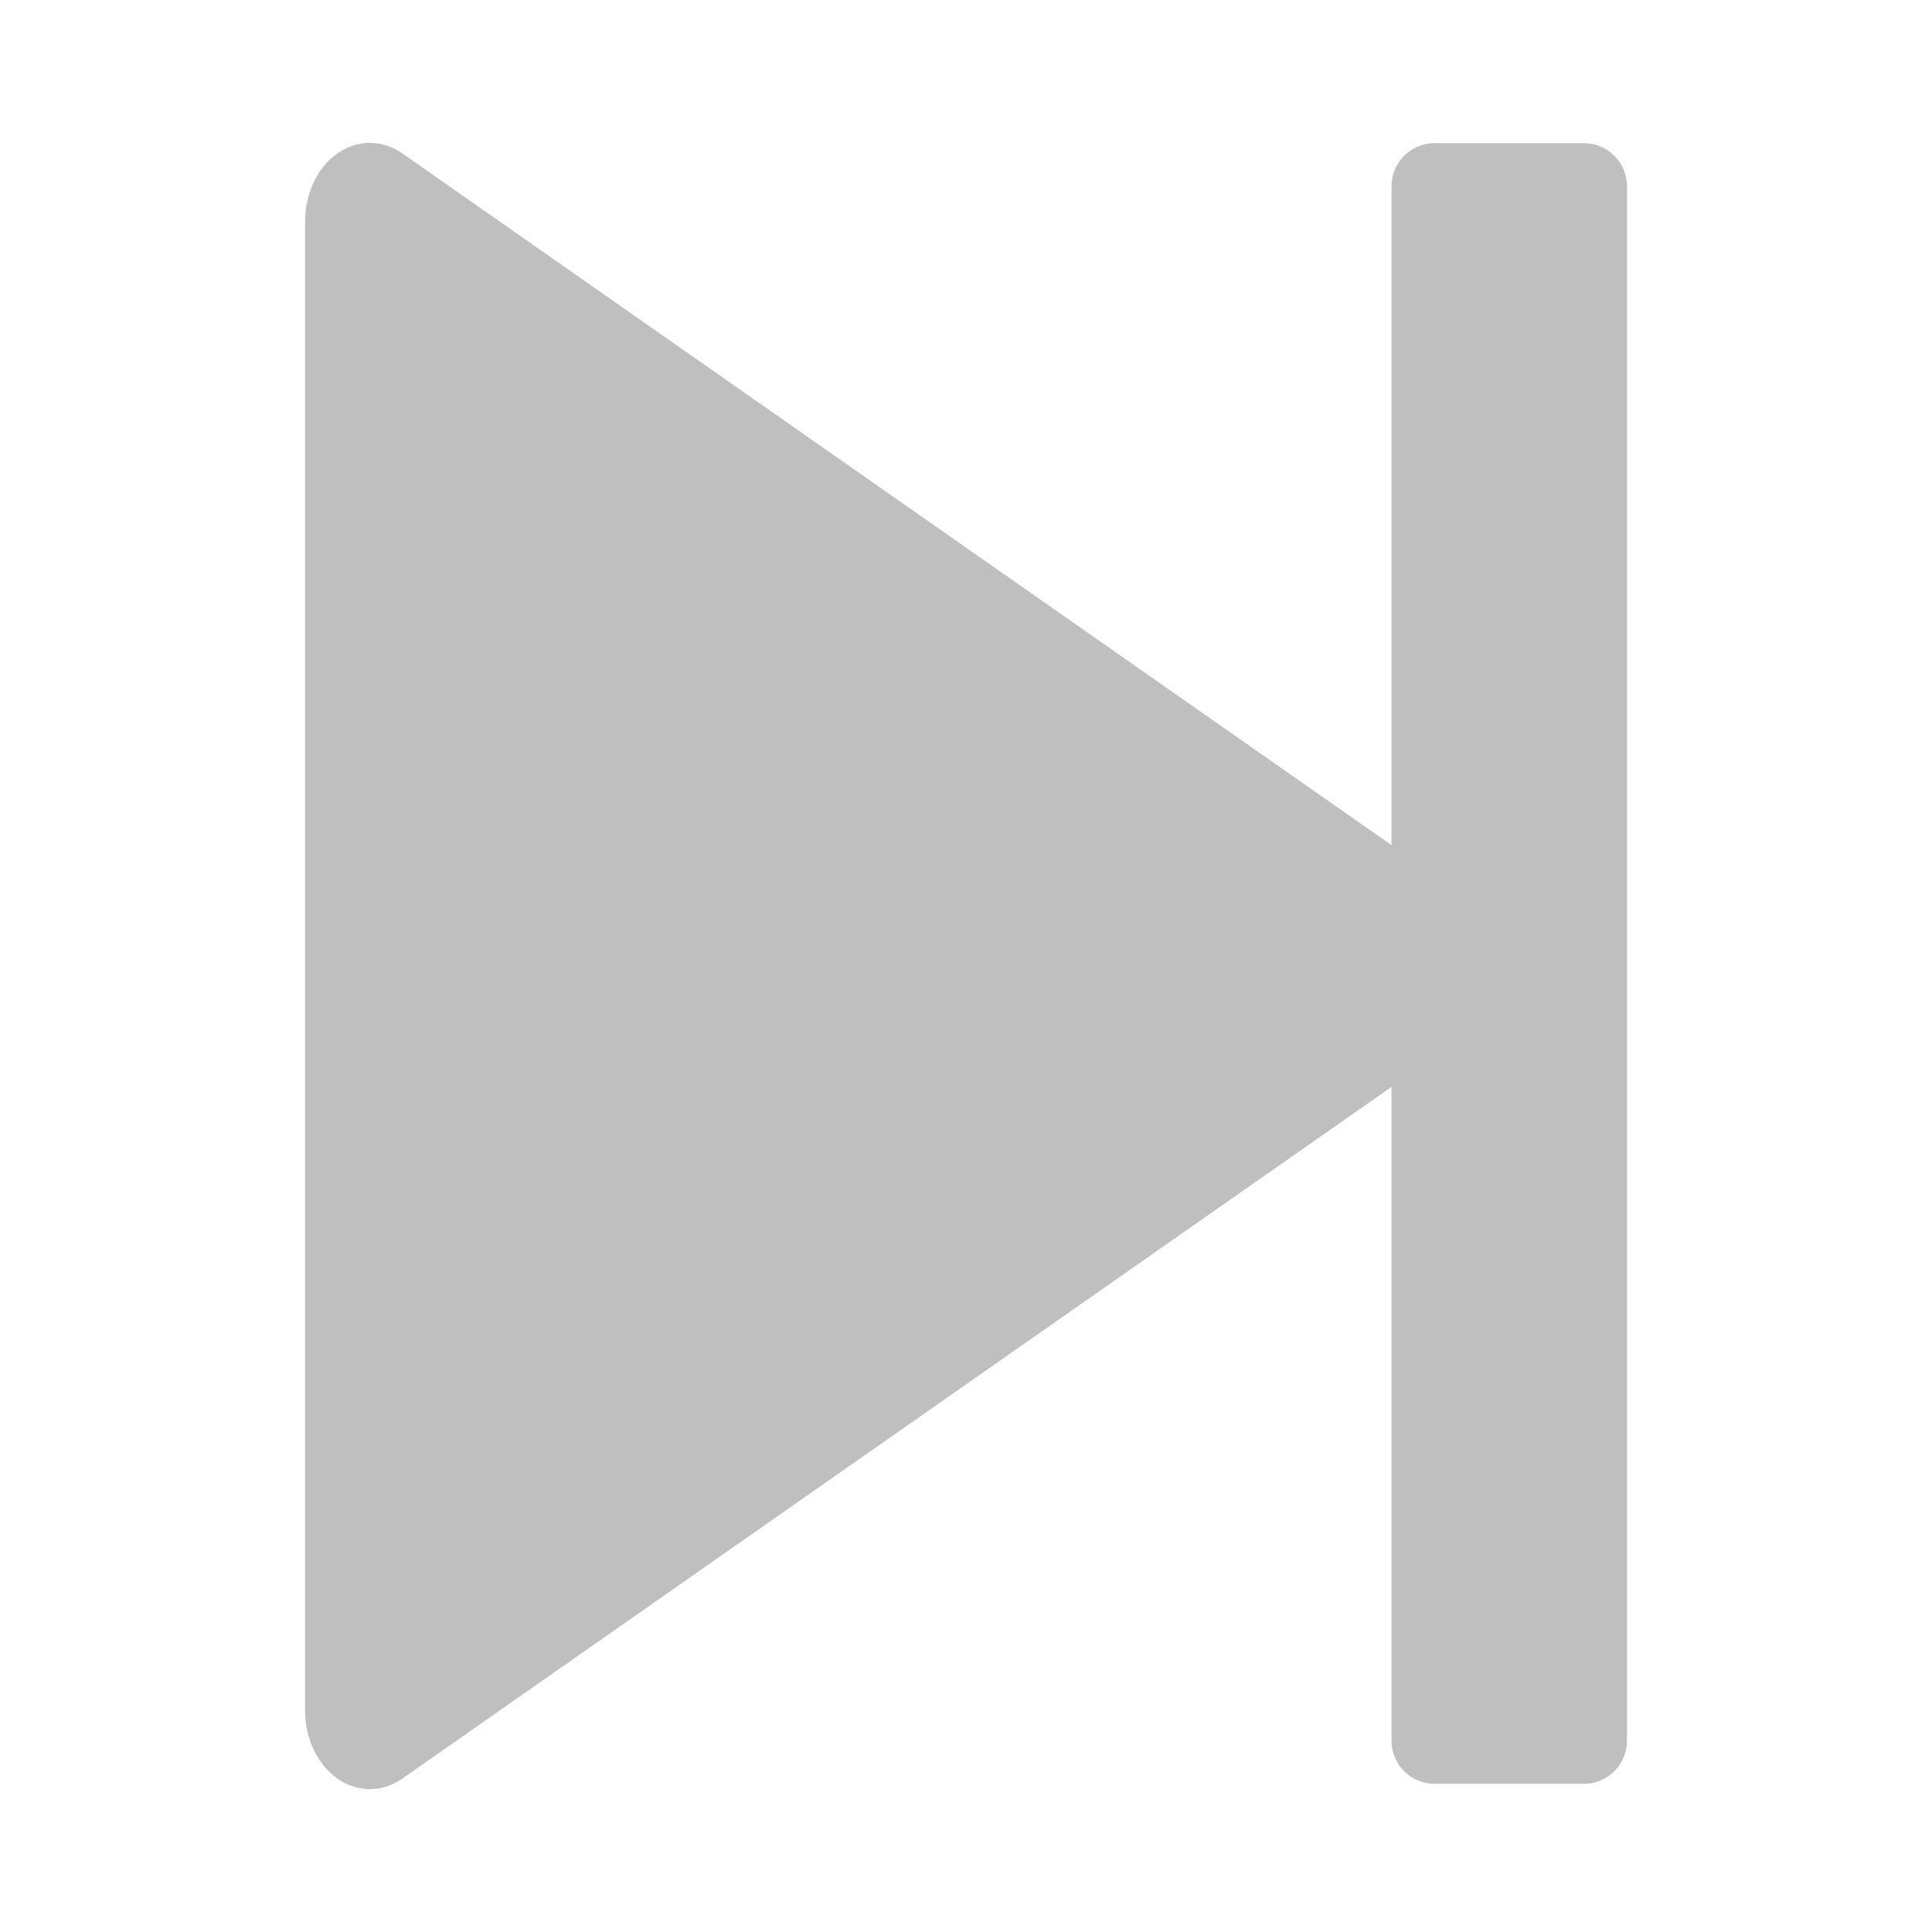
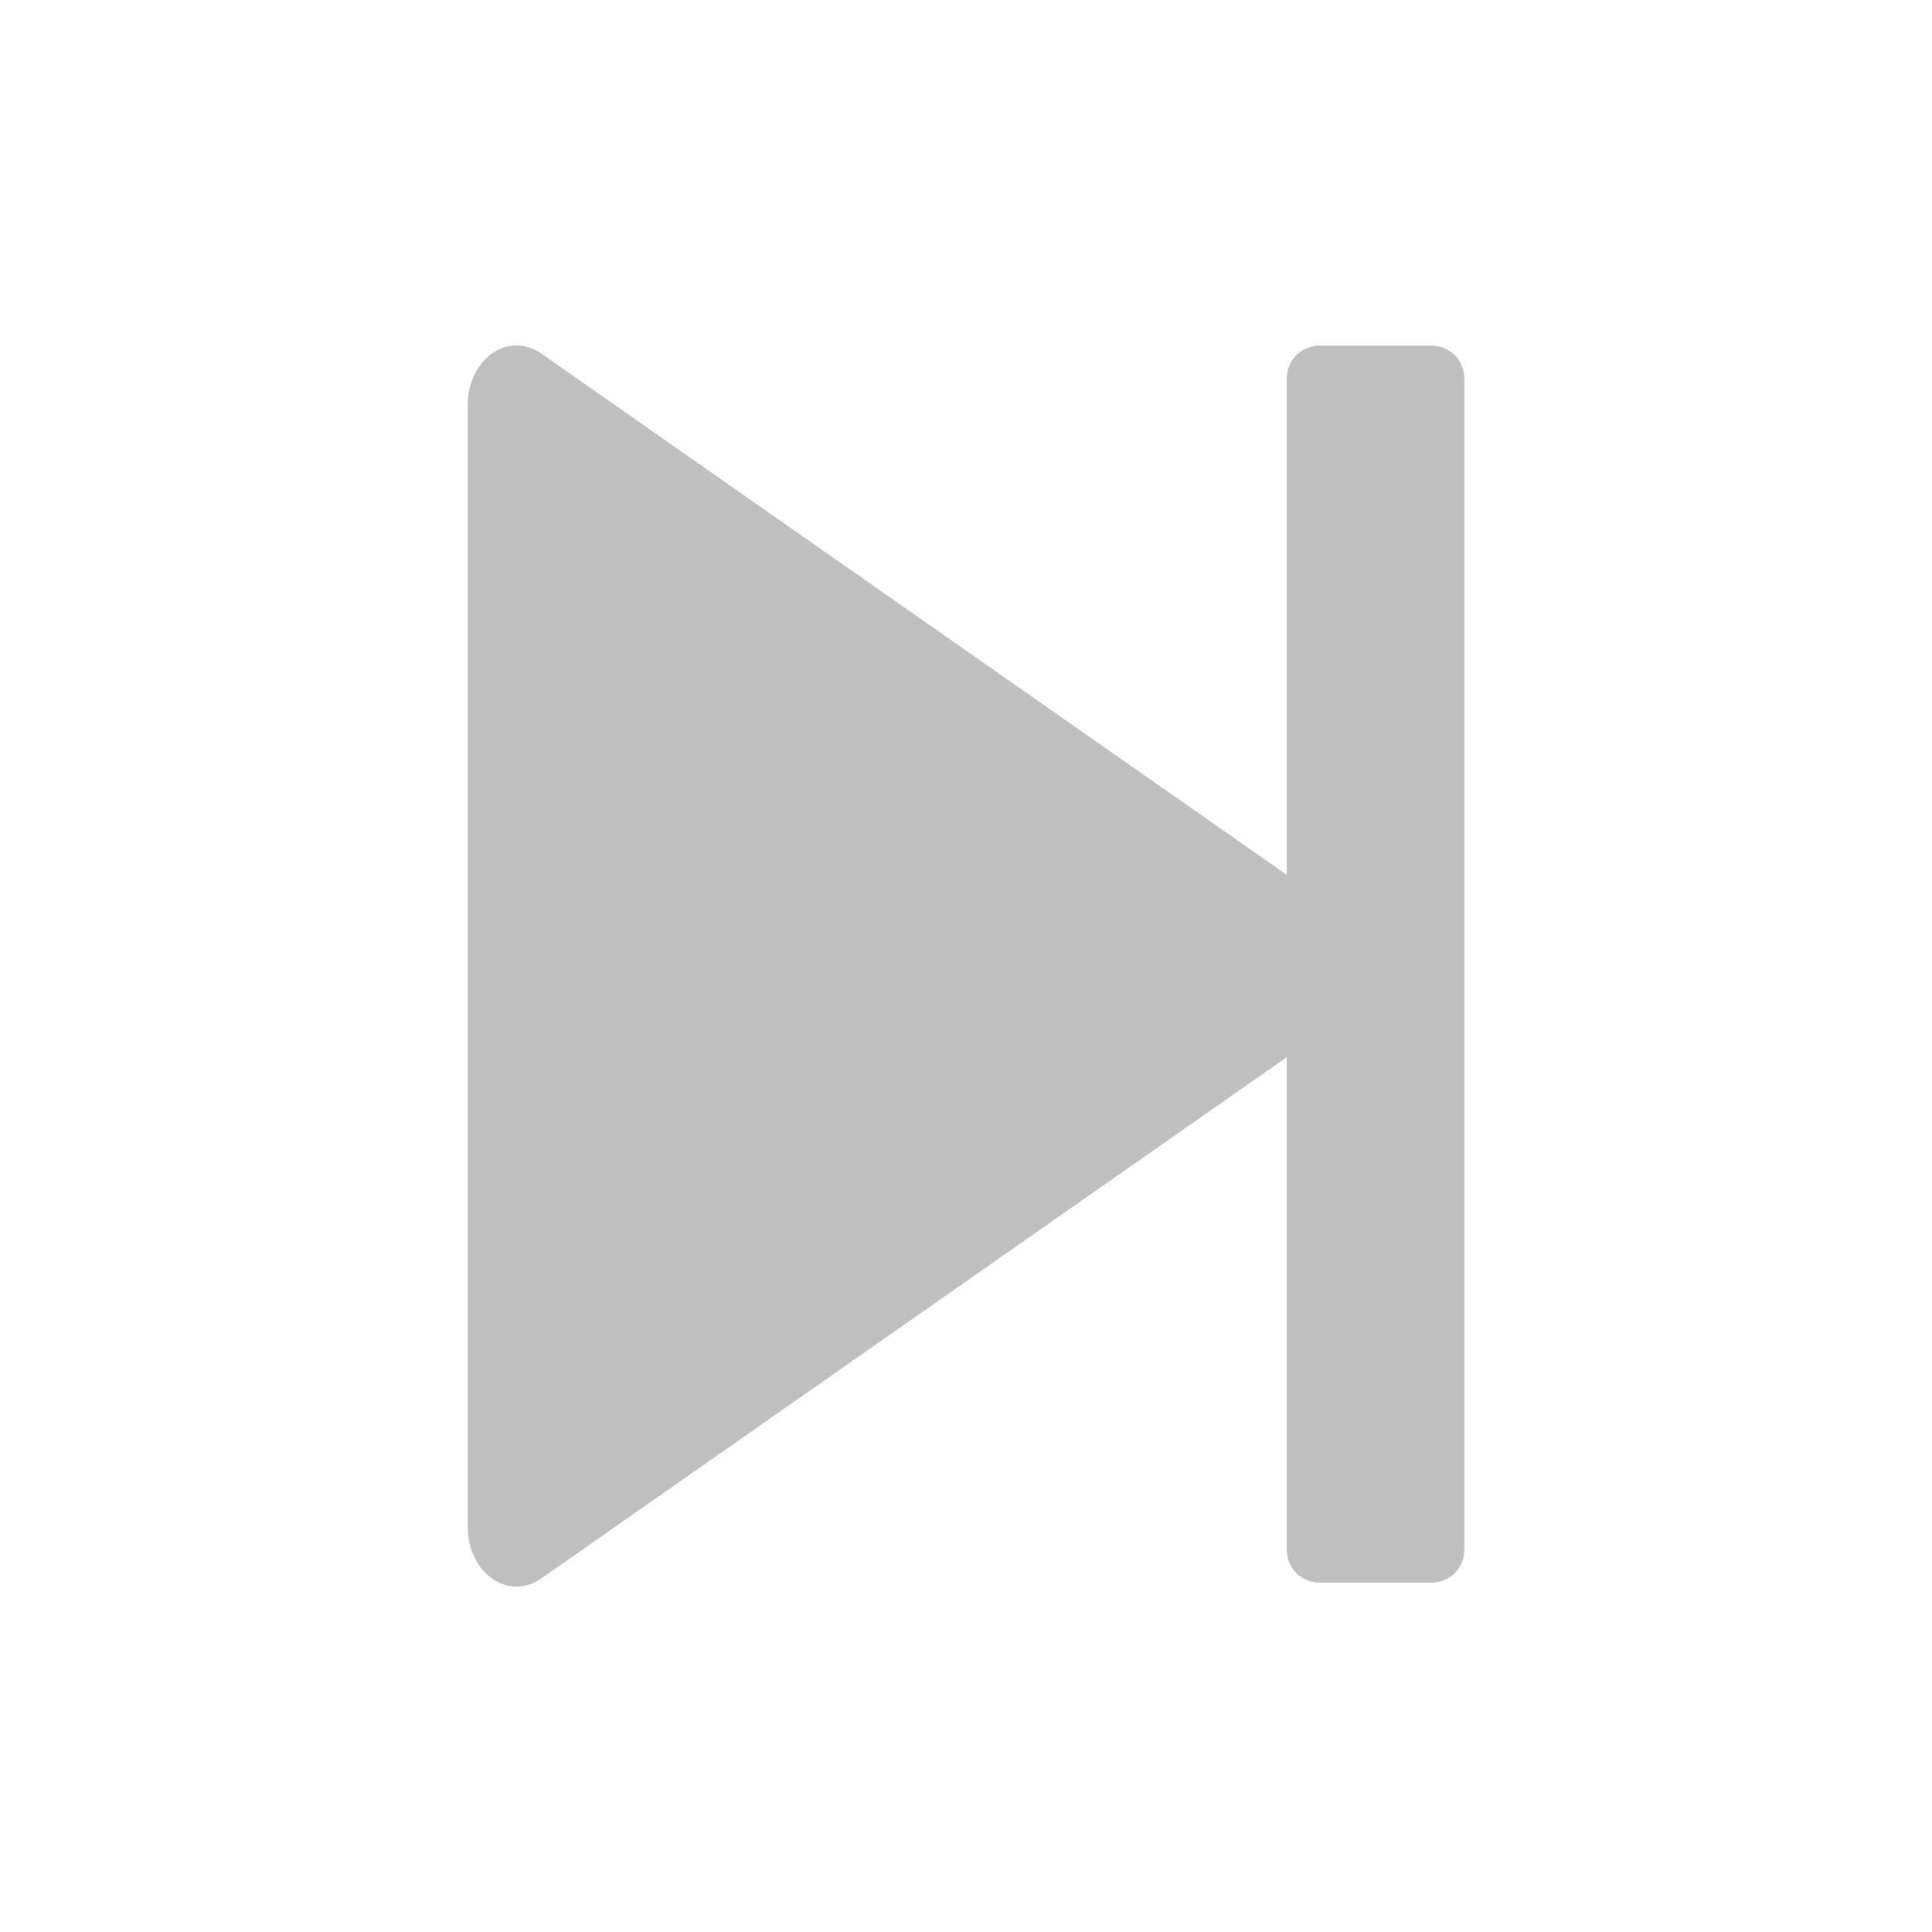
<svg xmlns="http://www.w3.org/2000/svg" width="48" height="48" viewBox="0 0 12.7 12.7" version="1.1" id="svg5">
  <defs id="defs2">
    <linearGradient id="linearGradient14472">
      <stop style="stop-color:#ff0000;stop-opacity:1;" offset="0" id="stop14470" />
    </linearGradient>
    <marker style="overflow:visible" id="Tail" refX="0.0" refY="0.0" orient="auto">
      <g transform="scale(-1.2)" id="g6361">
        <path style="fill:none;fill-rule:evenodd;stroke:context-stroke;stroke-width:0.8;stroke-linecap:round" d="M -3.805,-3.959 L 0.544,0" id="path6349" />
        <path style="fill:none;fill-rule:evenodd;stroke:context-stroke;stroke-width:0.8;stroke-linecap:round" d="M -1.287,-3.959 L 3.062,0" id="path6351" />
        <path style="fill:none;fill-rule:evenodd;stroke:context-stroke;stroke-width:0.8;stroke-linecap:round" d="M 1.305,-3.959 L 5.654,0" id="path6353" />
        <path style="fill:none;fill-rule:evenodd;stroke:context-stroke;stroke-width:0.8;stroke-linecap:round" d="M -3.805,4.178 L 0.544,0.22" id="path6355" />
        <path style="fill:none;fill-rule:evenodd;stroke:context-stroke;stroke-width:0.8;stroke-linecap:round" d="M -1.287,4.178 L 3.062,0.22" id="path6357" />
        <path style="fill:none;fill-rule:evenodd;stroke:context-stroke;stroke-width:0.8;stroke-linecap:round" d="M 1.305,4.178 L 5.654,0.22" id="path6359" />
      </g>
    </marker>
    <linearGradient id="linearGradient5931">
      <stop style="stop-color:#000000;stop-opacity:1;" offset="0" id="stop5929" />
    </linearGradient>
    <filter style="color-interpolation-filters:sRGB" id="filter14046" />
    <filter height="4.355" width="3.551" y="-1.677" x="-1.276" style="color-interpolation-filters:sRGB;" id="filter14074">
      <feGaussianBlur stdDeviation="4" result="result1" id="feGaussianBlur14052" />
      <feComposite in="result1" in2="result1" result="result4" operator="in" id="feComposite14054" />
      <feGaussianBlur stdDeviation="2" result="result6" in="result4" id="feGaussianBlur14056" />
      <feComposite operator="xor" in="result6" in2="result4" result="result8" id="feComposite14058" />
      <feComposite operator="atop" result="fbSourceGraphic" in="result4" in2="result8" id="feComposite14060" />
      <feSpecularLighting specularExponent="10" specularConstant="1.3" surfaceScale="3" lighting-color="rgb(255,255,255)" result="result1" in="fbSourceGraphic" id="feSpecularLighting14064">
        <feDistantLight azimuth="235" elevation="55" id="feDistantLight14062" />
      </feSpecularLighting>
      <feComposite operator="atop" result="result2" in="result1" in2="fbSourceGraphic" id="feComposite14066" />
      <feComposite k3="1" k2="1" operator="arithmetic" result="result4" in="fbSourceGraphic" in2="result2" id="feComposite14068" />
      <feComposite operator="over" in="result4" in2="SourceGraphic" id="feComposite14070" />
      <feBlend mode="multiply" in2="result2" id="feBlend14072" />
    </filter>
+     <marker style="overflow:visible" id="Tail-6" refX="0.0" refY="0.0" orient="auto">
+       <g transform="scale(-1.2)" id="g6361-0">
+         <path style="fill:none;fill-rule:evenodd;stroke:context-stroke;stroke-width:0.8;stroke-linecap:round" d="M -3.805,-3.959 L 0.544,0" id="path6349-6" />
+         <path style="fill:none;fill-rule:evenodd;stroke:context-stroke;stroke-width:0.8;stroke-linecap:round" d="M -1.287,-3.959 L 3.062,0" id="path6351-4" />
+         <path style="fill:none;fill-rule:evenodd;stroke:context-stroke;stroke-width:0.8;stroke-linecap:round" d="M 1.305,-3.959 L 5.654,0" id="path6353-2" />
+         <path style="fill:none;fill-rule:evenodd;stroke:context-stroke;stroke-width:0.8;stroke-linecap:round" d="M -3.805,4.178 L 0.544,0.22" id="path6355-9" />
+         <path style="fill:none;fill-rule:evenodd;stroke:context-stroke;stroke-width:0.8;stroke-linecap:round" d="M -1.287,4.178 L 3.062,0.22" id="path6357-1" />
+         <path style="fill:none;fill-rule:evenodd;stroke:context-stroke;stroke-width:0.8;stroke-linecap:round" d="M 1.305,4.178 L 5.654,0.22" id="path6359-4" />
+       </g>
+     </marker>
+     <filter style="color-interpolation-filters:sRGB" id="filter14046-3" />
+     <filter height="4.355" width="3.551" y="-1.677" x="-1.276" style="color-interpolation-filters:sRGB;" id="filter14074-2">
+       <feGaussianBlur stdDeviation="4" result="result1" id="feGaussianBlur14052-7" />
+       <feComposite in="result1" in2="result1" result="result4" operator="in" id="feComposite14054-2" />
+       <feGaussianBlur stdDeviation="2" result="result6" in="result4" id="feGaussianBlur14056-9" />
+       <feComposite operator="xor" in="result6" in2="result4" result="result8" id="feComposite14058-1" />
+       <feComposite operator="atop" result="fbSourceGraphic" in="result4" in2="result8" id="feComposite14060-9" />
+       <feSpecularLighting specularExponent="10" specularConstant="1.3" surfaceScale="3" lighting-color="rgb(255,255,255)" result="result1" in="fbSourceGraphic" id="feSpecularLighting14064-6">
+         <feDistantLight azimuth="235" elevation="55" id="feDistantLight14062-4" />
+       </feSpecularLighting>
+       <feComposite operator="atop" result="result2" in="result1" in2="fbSourceGraphic" id="feComposite14066-5" />
+       <feComposite k3="1" k2="1" operator="arithmetic" result="result4" in="fbSourceGraphic" in2="result2" id="feComposite14068-0" />
+       <feComposite operator="over" in="result4" in2="SourceGraphic" id="feComposite14070-8" />
+       <feBlend mode="multiply" in2="result2" id="feBlend14072-9" />
+     </filter>
  </defs>
  <g id="layer1">
    <path style="fill:none;stroke:#000000;stroke-width:0.265px;stroke-linecap:butt;stroke-linejoin:miter;stroke-opacity:1" d="m 6.227,2.971 v 0" id="path305" />
-     <path style="fill:#bfbfbf;fill-opacity:1;fill-rule:evenodd;stroke:#bfbfbf;stroke-width:4.755;stroke-linejoin:round;stroke-miterlimit:4.7;stroke-opacity:1;paint-order:markers fill stroke" id="path975" d="m 42.047,7.438 -39.07,22.557 0,-45.115 z" transform="matrix(0.1791651,0,0,0.2169976,1.898106,4.73608)" />
-     <rect style="fill:#bfbfbf;fill-rule:evenodd;stroke:#bfbfbf;stroke-width:0.568;stroke-linejoin:round;stroke-miterlimit:4.7;stroke-dasharray:none;paint-order:markers fill stroke" id="rect895" width="0.98" height="10.217" x="9.431" y="1.225" />
+     <g id="g876" transform="matrix(0.7539089,0,0,0.7539089,1.562679,1.562679)">
+       <path style="fill:#bfbfbf;fill-opacity:1;fill-rule:evenodd;stroke:#bfbfbf;stroke-width:4.755;stroke-linejoin:round;stroke-miterlimit:4.7;stroke-opacity:1;paint-order:markers fill stroke" id="path975" d="m 42.047,7.438 -39.07,22.557 0,-45.115 z" transform="matrix(0.1791651,0,0,0.2169976,1.898106,4.73608)" />
+       <rect style="fill:#bfbfbf;fill-rule:evenodd;stroke:#bfbfbf;stroke-width:0.568;stroke-linejoin:round;stroke-miterlimit:4.7;stroke-dasharray:none;paint-order:markers fill stroke" id="rect895" width="0.98" height="10.217" x="9.431" y="1.225" />
+     </g>
  </g>
</svg>
